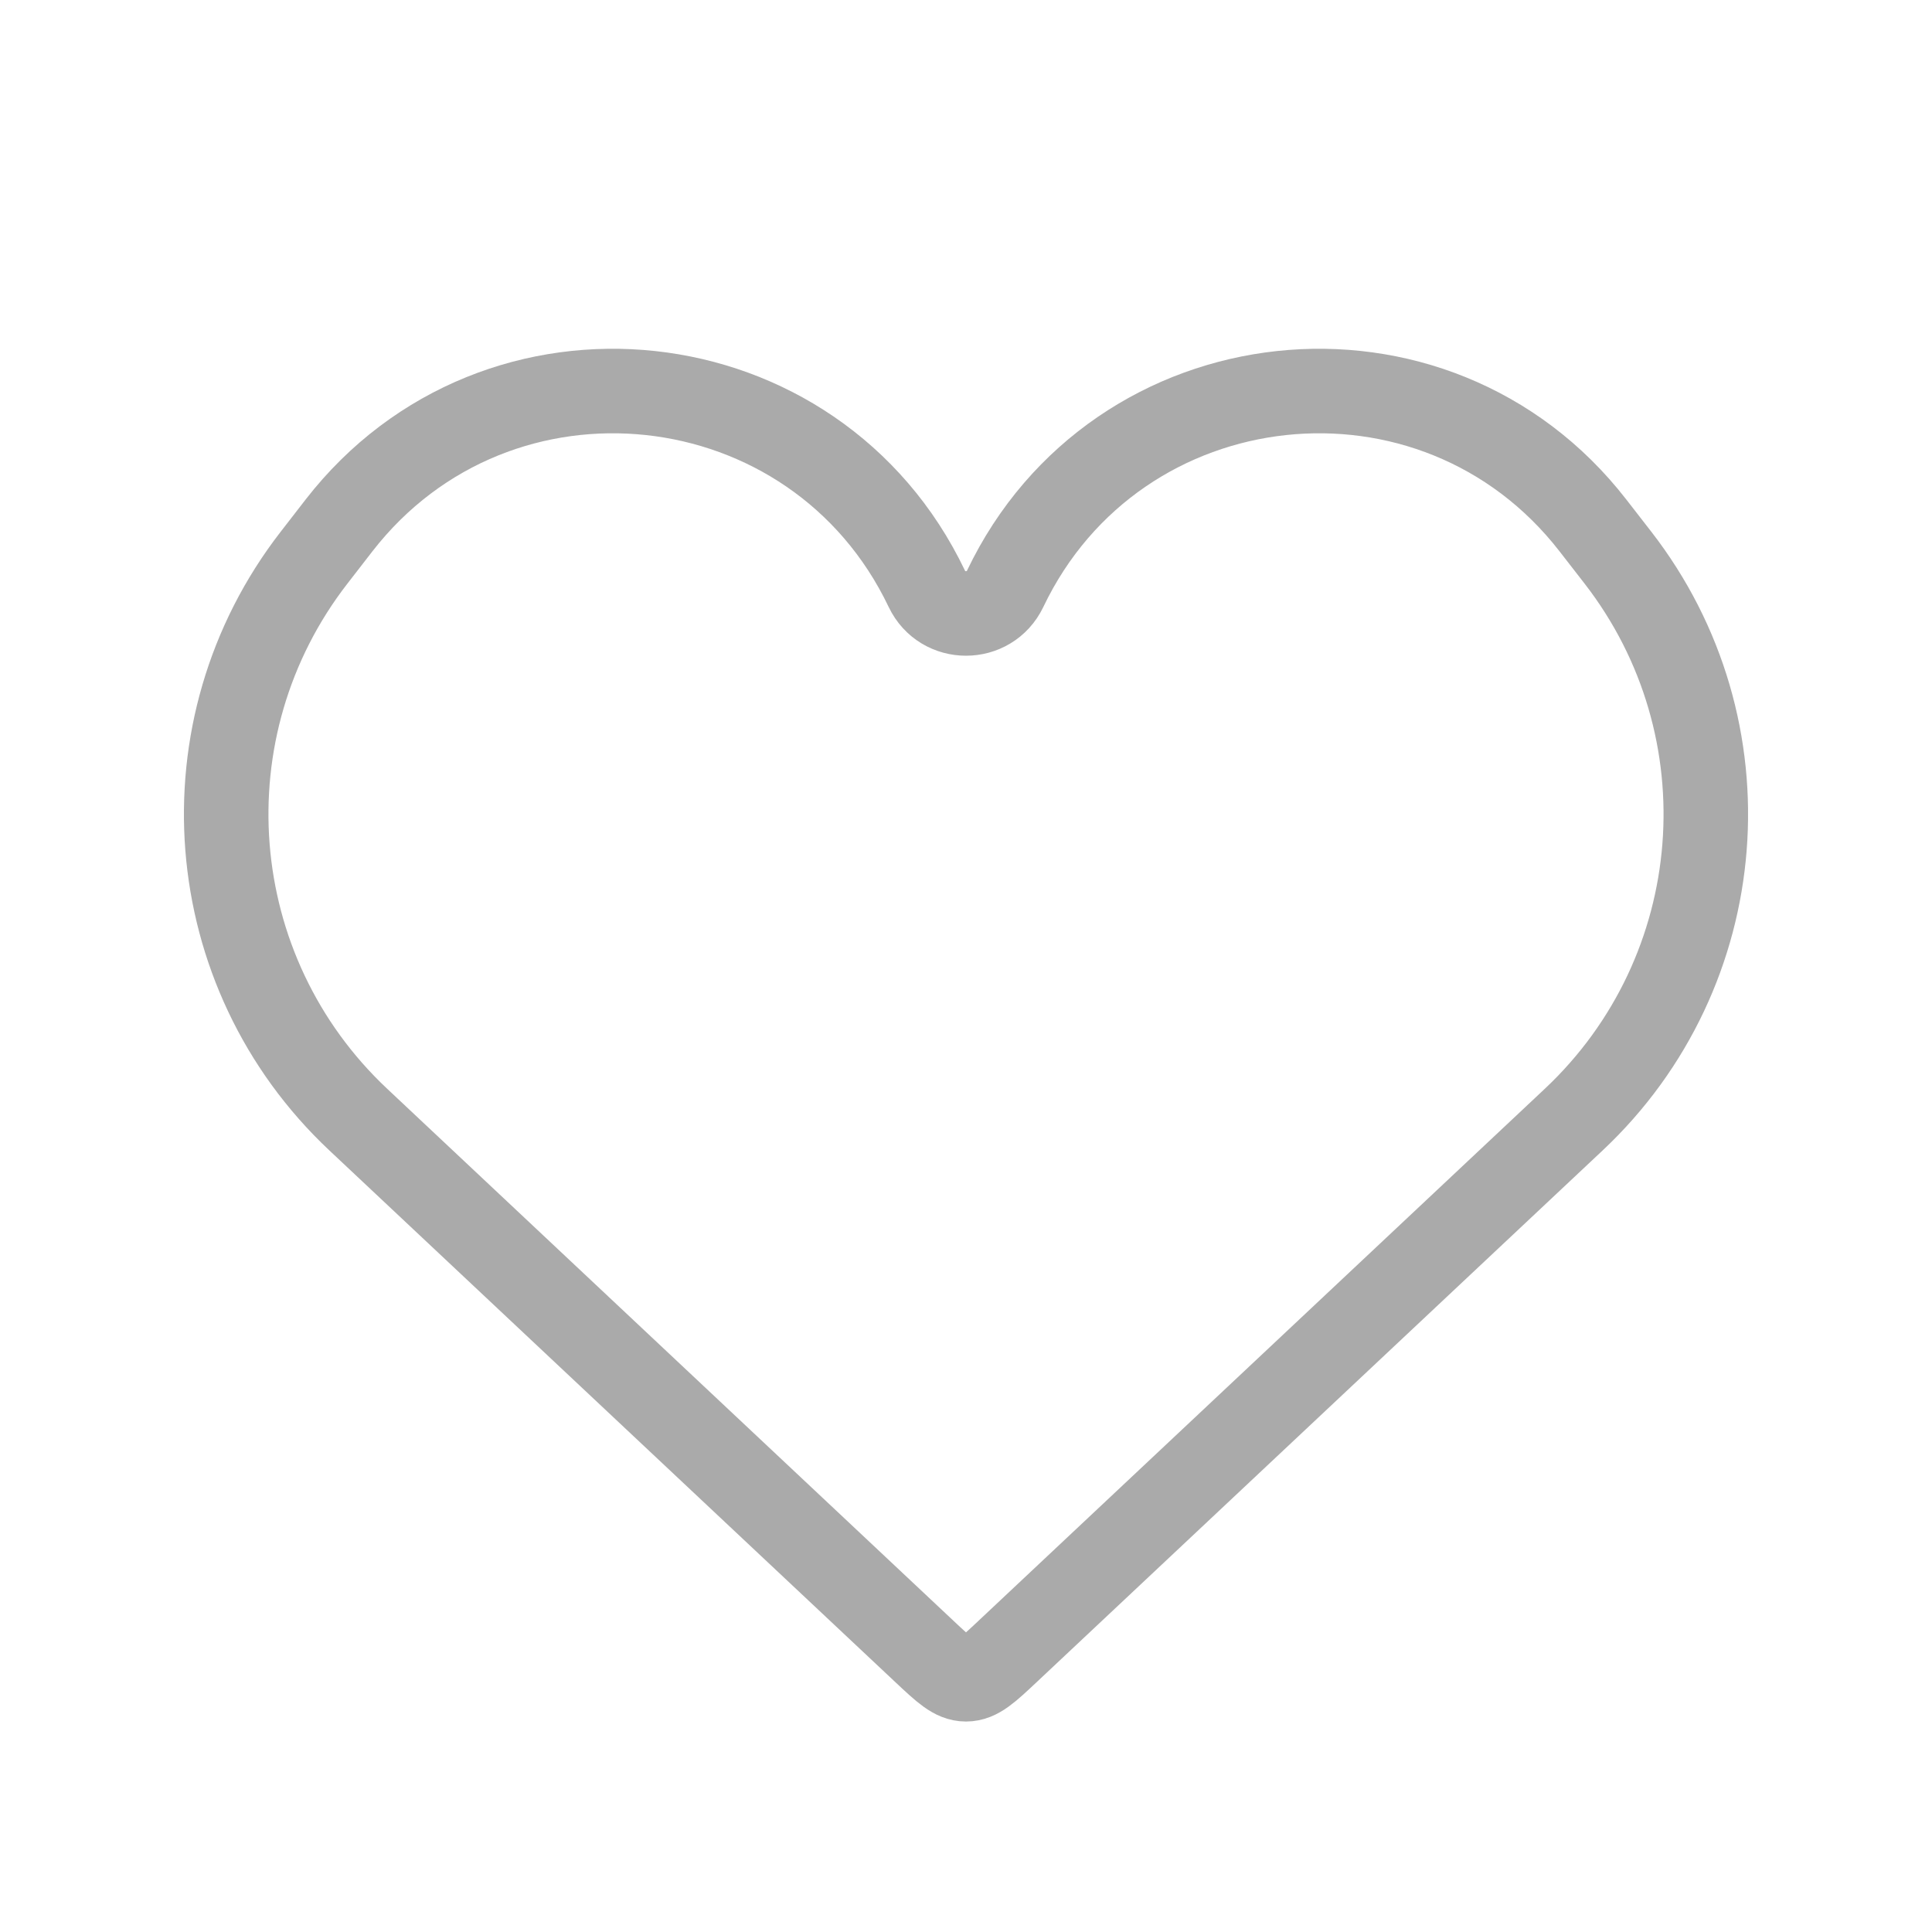
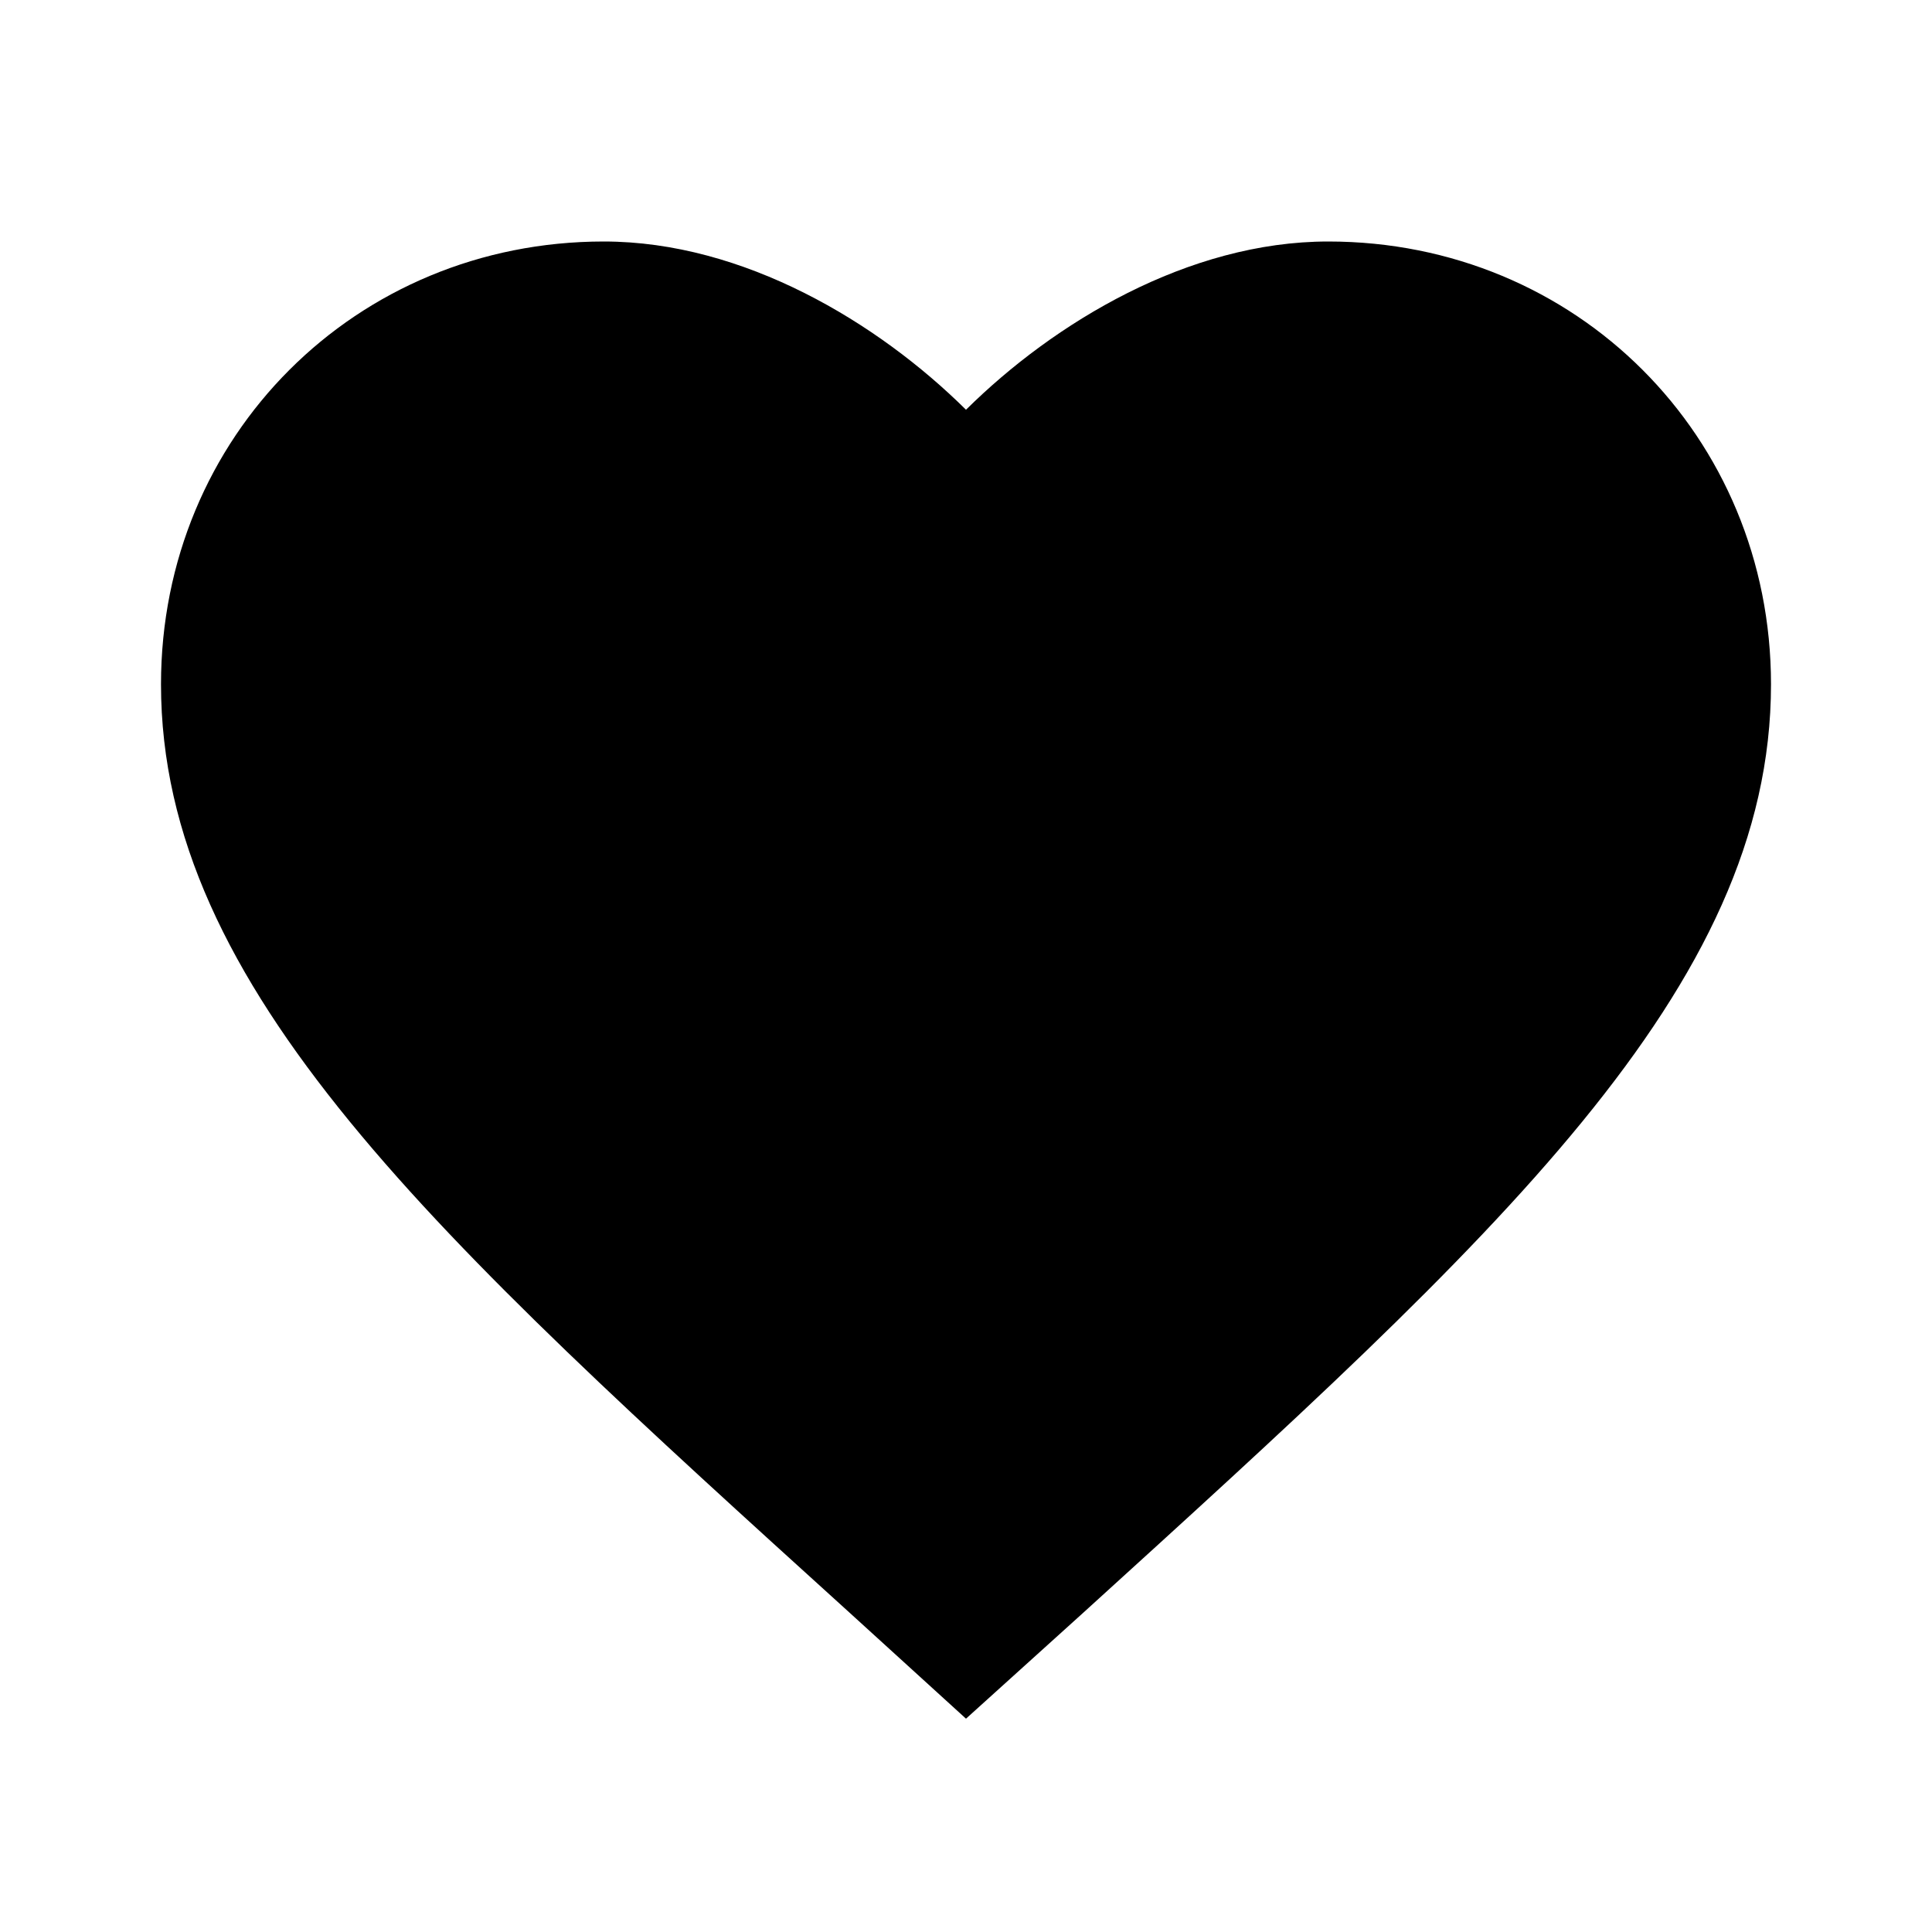
- <svg xmlns="http://www.w3.org/2000/svg" width="32" height="32" viewBox="0 0 32 32" fill="none">
-   <path d="M5.934 18.544L15.315 27.357C15.64 27.662 15.802 27.814 16 27.814C16.198 27.814 16.36 27.662 16.685 27.357L26.066 18.544C28.674 16.094 28.991 12.062 26.797 9.235L26.384 8.703C23.76 5.321 18.493 5.888 16.649 9.752C16.388 10.297 15.611 10.297 15.351 9.752C13.507 5.888 8.24 5.321 5.615 8.703L5.203 9.235C3.009 12.062 3.326 16.094 5.934 18.544Z" stroke="#919191" stroke-opacity="0.77" stroke-width="1.4" fill="none" />
+ <svg xmlns="http://www.w3.org/2000/svg" viewBox="0 0 24 24" class="favori-icon">
+   <path class="heart" d="M12 21.35l-1.45-1.32C5.4 15.36 2 12.28 2 8.5 2 5.42 4.42 3 7.5 3c1.74 0 3.41 1.01 4.5 2.09C13.09 4.01 14.76 3 16.5 3 19.58 3 22 5.42 22 8.5c0 3.78-3.4 6.86-8.55 11.54L12 21.35z" />
</svg>
